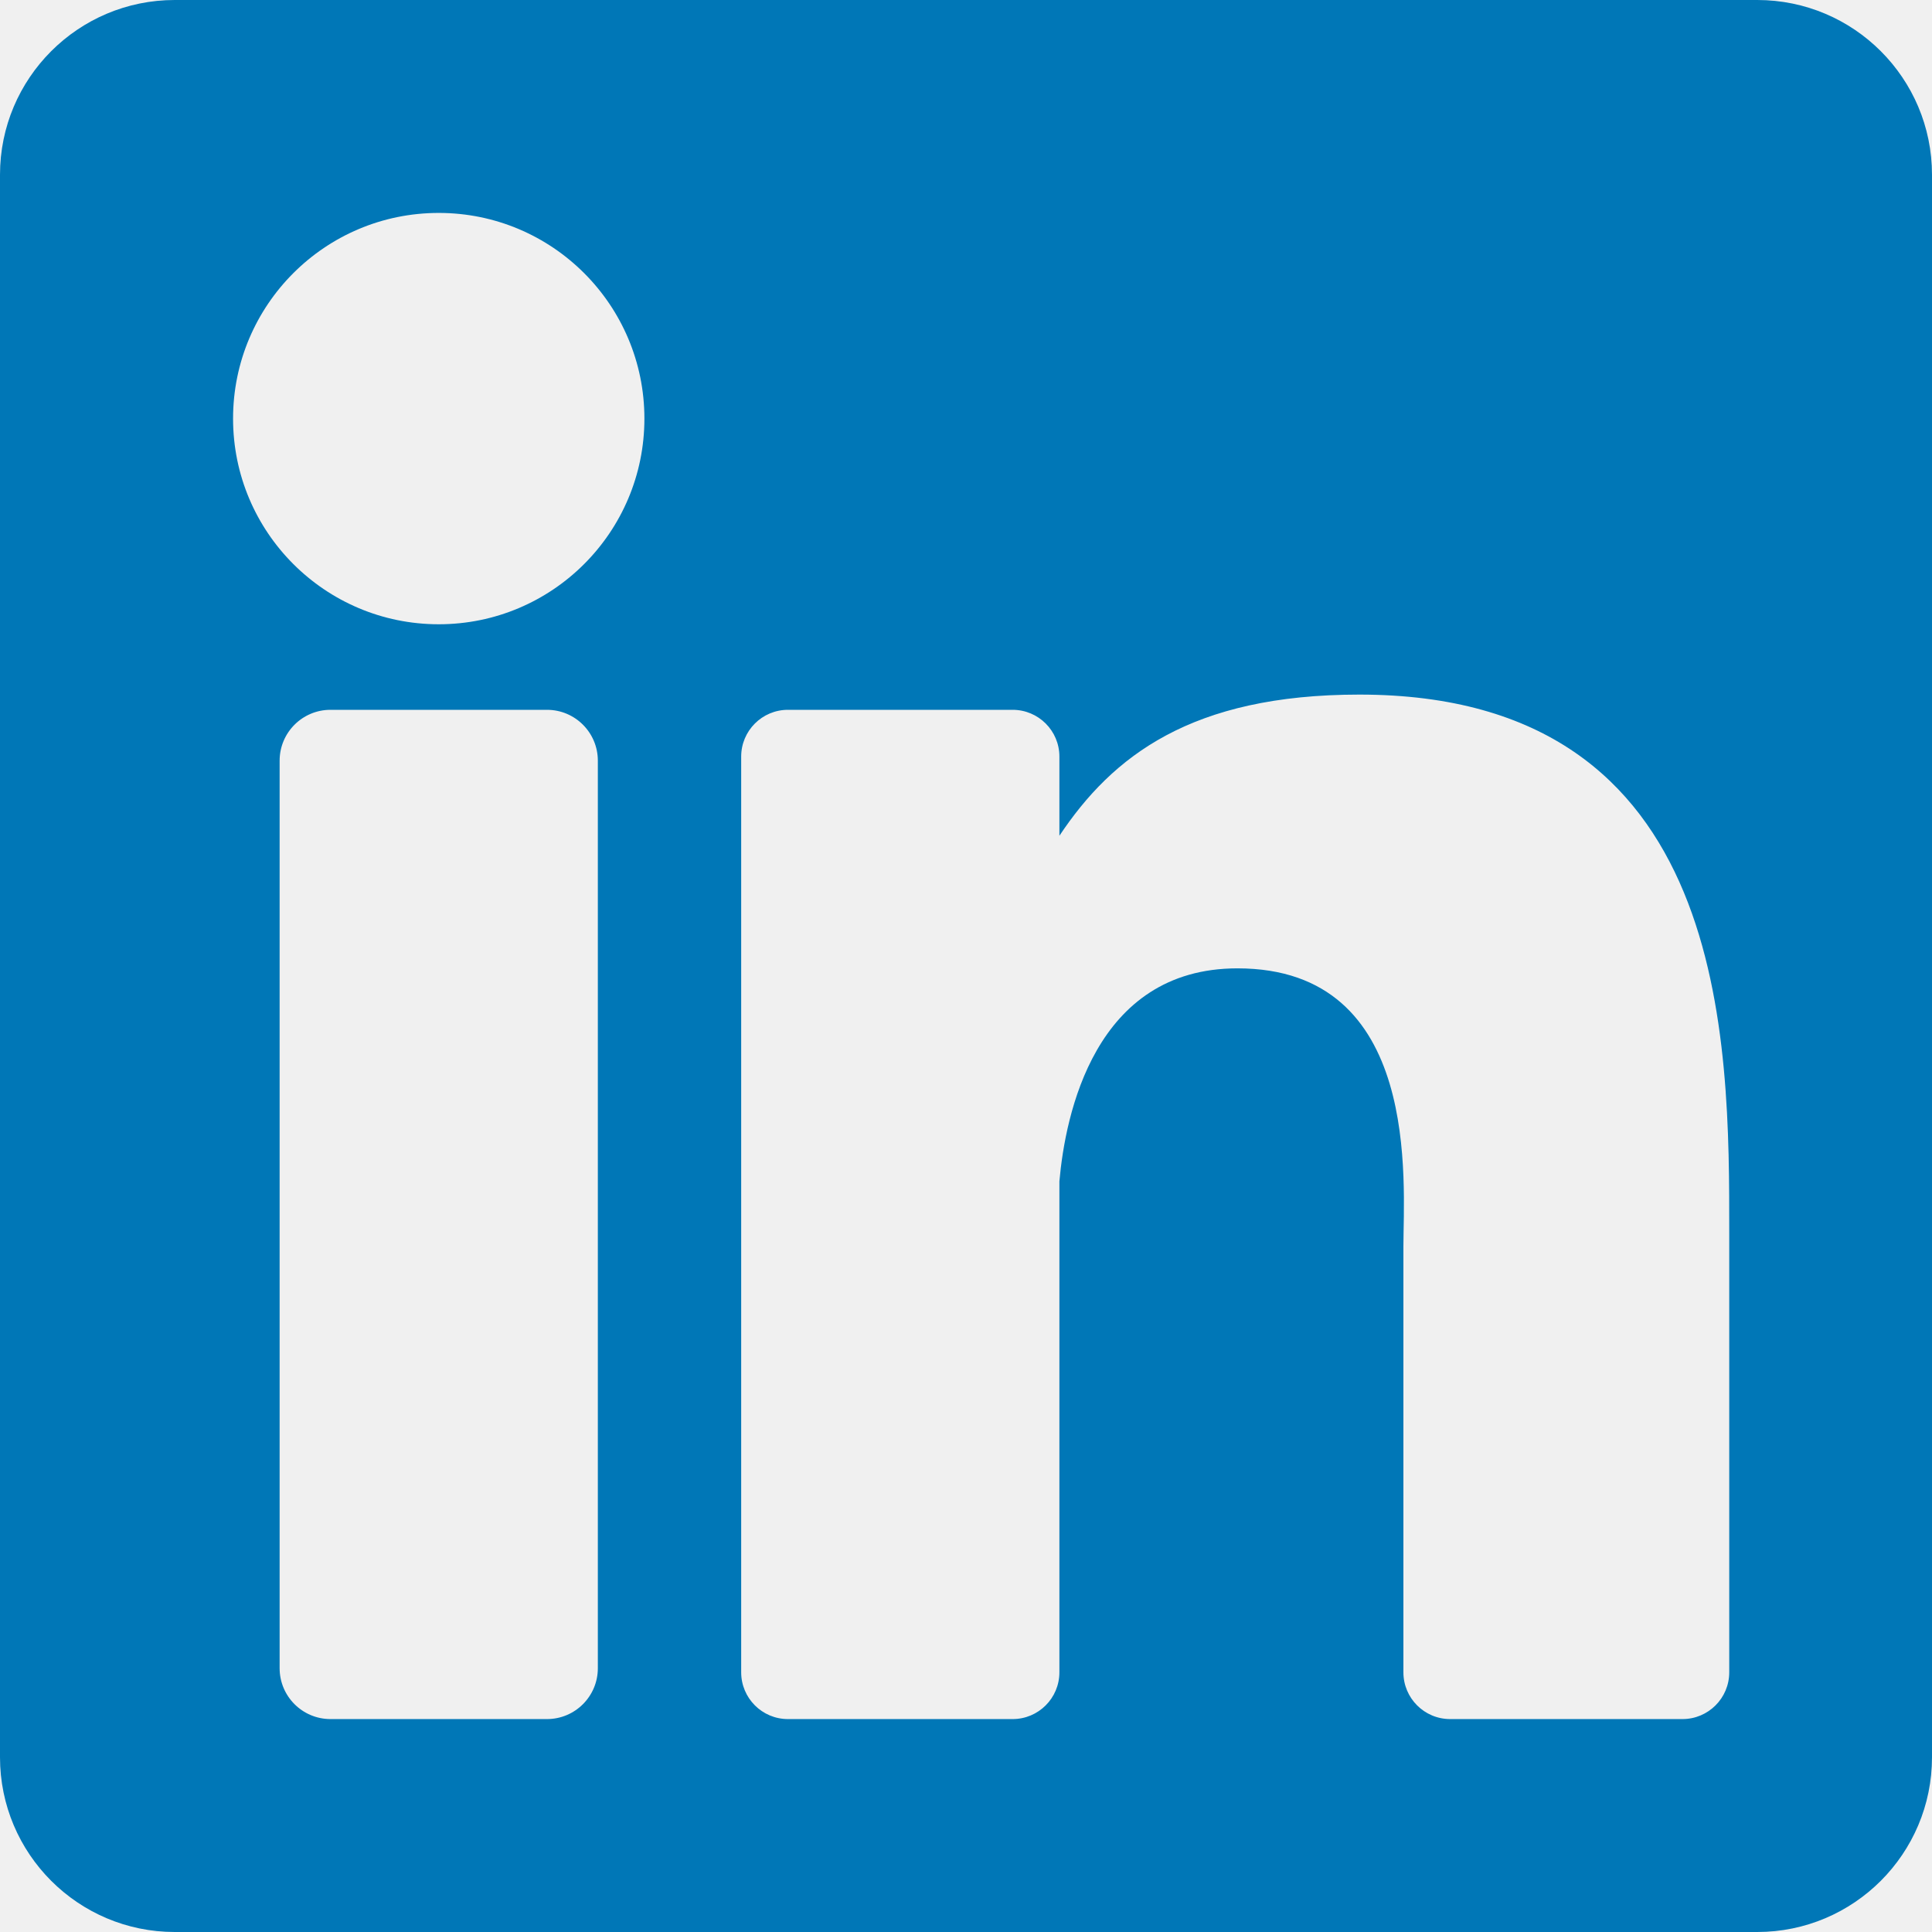
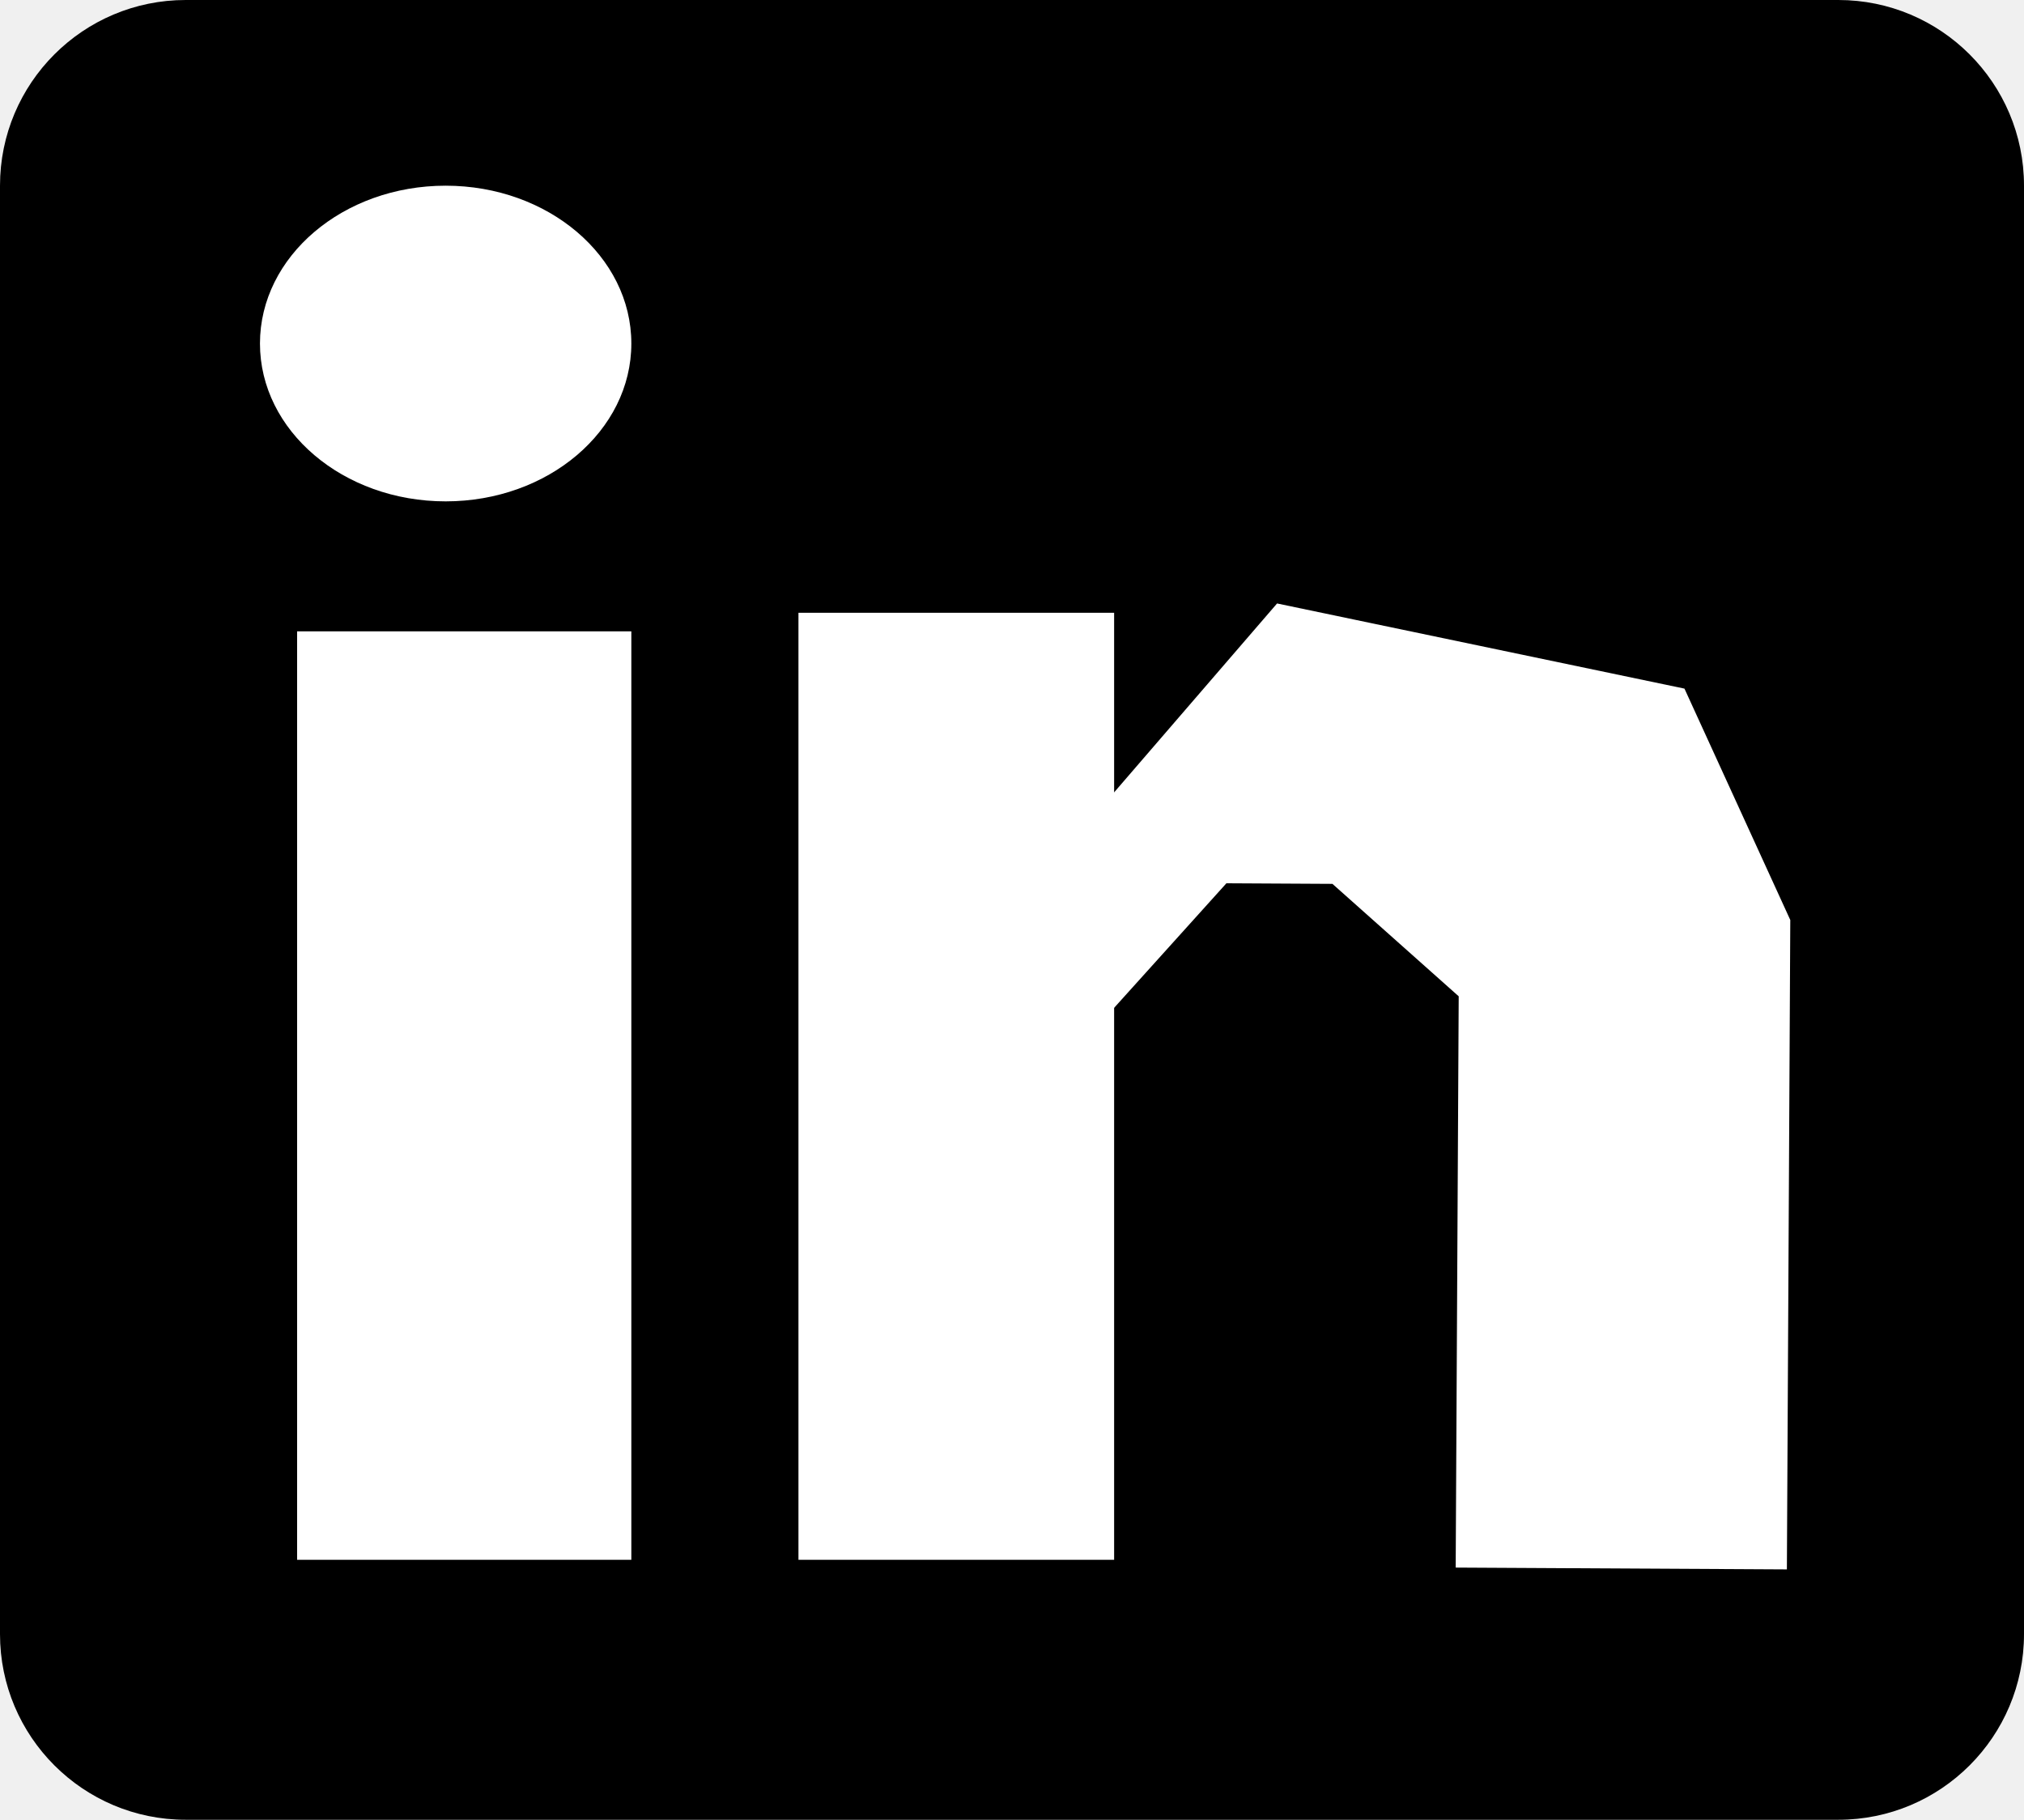
- <svg xmlns="http://www.w3.org/2000/svg" version="1.1" id="Layer_1" x="0px" y="0px" viewBox="0 0 382 382" style="enable-background:new 0 0 382 382;" xml:space="preserve">
-   <path style="fill:#0077B7;" d="M347.445,0H34.555C15.471,0,0,15.471,0,34.555v312.889C0,366.529,15.471,382,34.555,382h312.889  C366.529,382,382,366.529,382,347.444V34.555C382,15.471,366.529,0,347.445,0z M118.207,329.844c0,5.554-4.502,10.056-10.056,10.056  H65.345c-5.554,0-10.056-4.502-10.056-10.056V150.403c0-5.554,4.502-10.056,10.056-10.056h42.806  c5.554,0,10.056,4.502,10.056,10.056V329.844z M86.748,123.432c-22.459,0-40.666-18.207-40.666-40.666S64.289,42.1,86.748,42.1  s40.666,18.207,40.666,40.666S109.208,123.432,86.748,123.432z M341.91,330.654c0,5.106-4.14,9.246-9.246,9.246H286.73  c-5.106,0-9.246-4.14-9.246-9.246v-84.168c0-12.556,3.683-55.021-32.813-55.021c-28.309,0-34.051,29.066-35.204,42.11v97.079  c0,5.106-4.139,9.246-9.246,9.246h-44.426c-5.106,0-9.246-4.14-9.246-9.246V149.593c0-5.106,4.14-9.246,9.246-9.246h44.426  c5.106,0,9.246,4.14,9.246,9.246v15.655c10.497-15.753,26.097-27.912,59.312-27.912c73.552,0,73.131,68.716,73.131,106.472  L341.91,330.654L341.91,330.654z" />
-   <g>
- </g>
-   <g>
- </g>
-   <g>
- </g>
-   <g>
- </g>
-   <g>
- </g>
-   <g>
- </g>
-   <g>
- </g>
-   <g>
- </g>
-   <g>
- </g>
-   <g>
- </g>
-   <g>
- </g>
-   <g>
- </g>
-   <g>
- </g>
-   <g>
- </g>
-   <g>
- </g>
+ <svg xmlns="http://www.w3.org/2000/svg" width="109" height="98" viewBox="0 0 109 98" fill="none">
+   <rect width="109" height="98" rx="10" fill="black" />
+   <ellipse cx="24" cy="18.5" rx="10" ry="8.5" fill="white" />
+   <rect x="16" y="34" width="18" height="50" fill="white" />
+   <rect x="43" y="33" width="17" height="51" fill="white" />
+   <path d="M68.961 33.048L60.235 43.164L60.181 53.327L65.826 47.066L71.948 47.1L79.058 53.431L78.897 83.922L95.733 84.014L95.913 49.652L90.365 37.522L68.961 33.048Z" fill="white" stroke="white" />
</svg>
